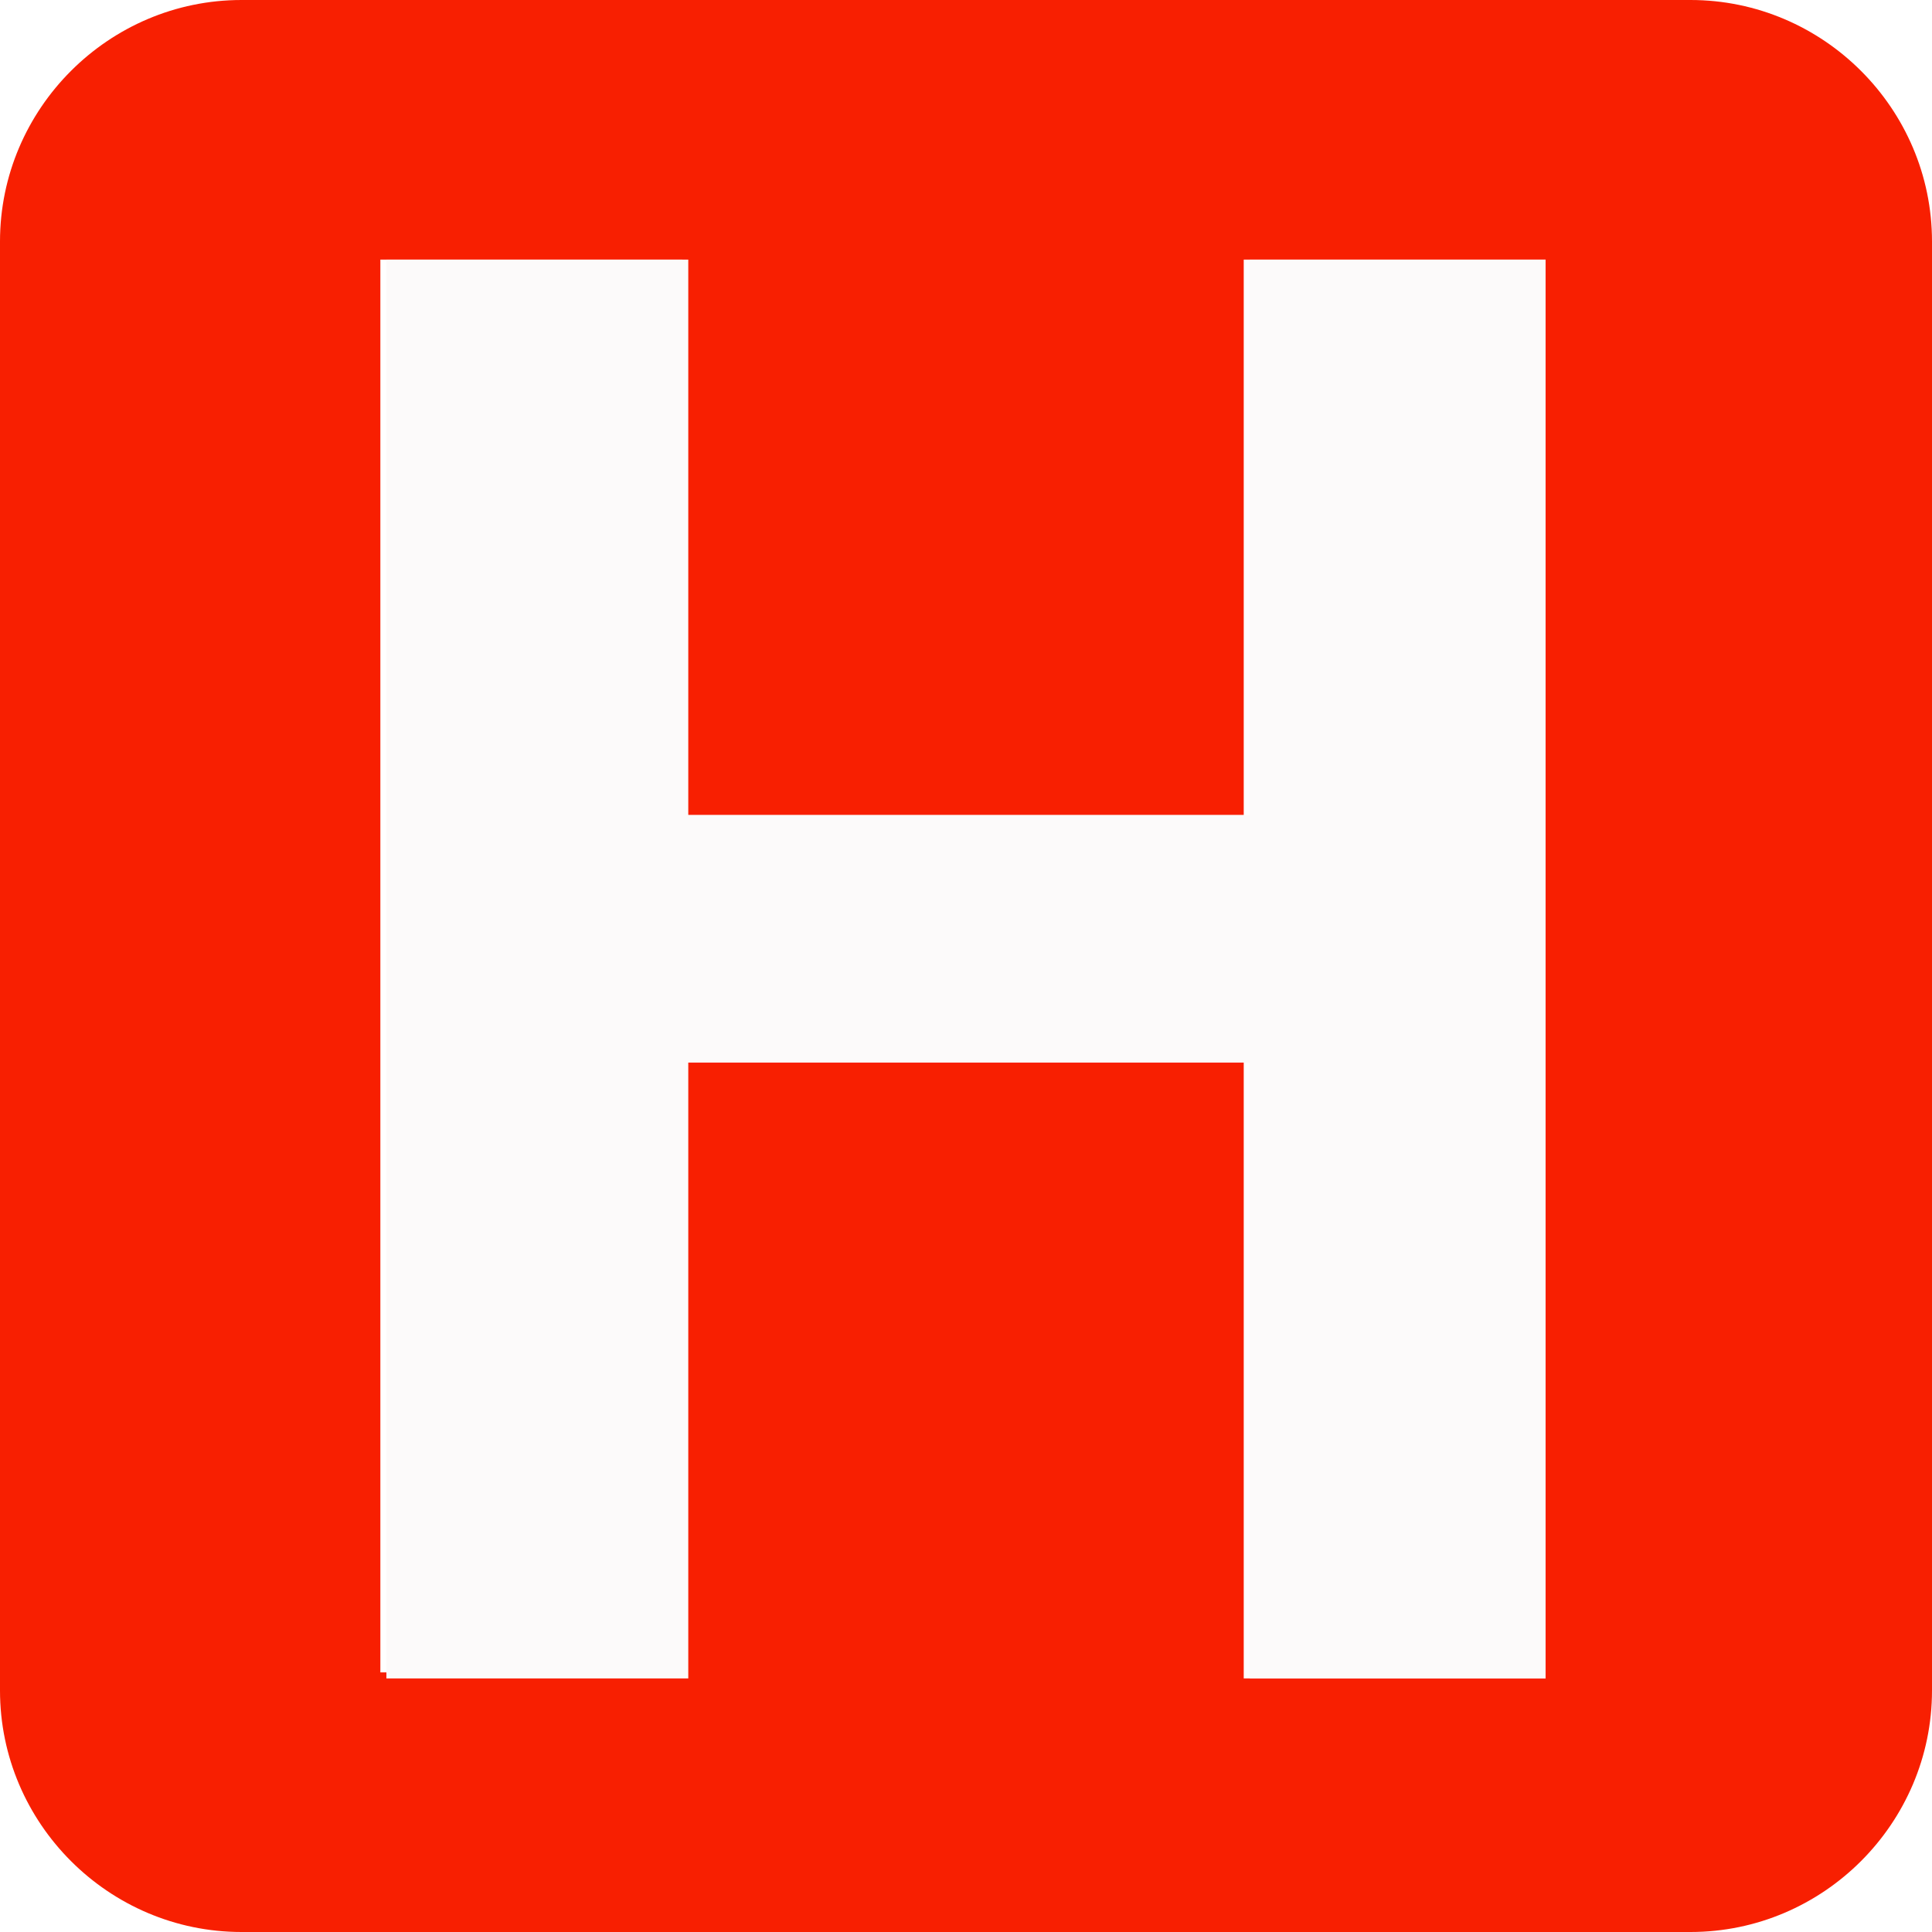
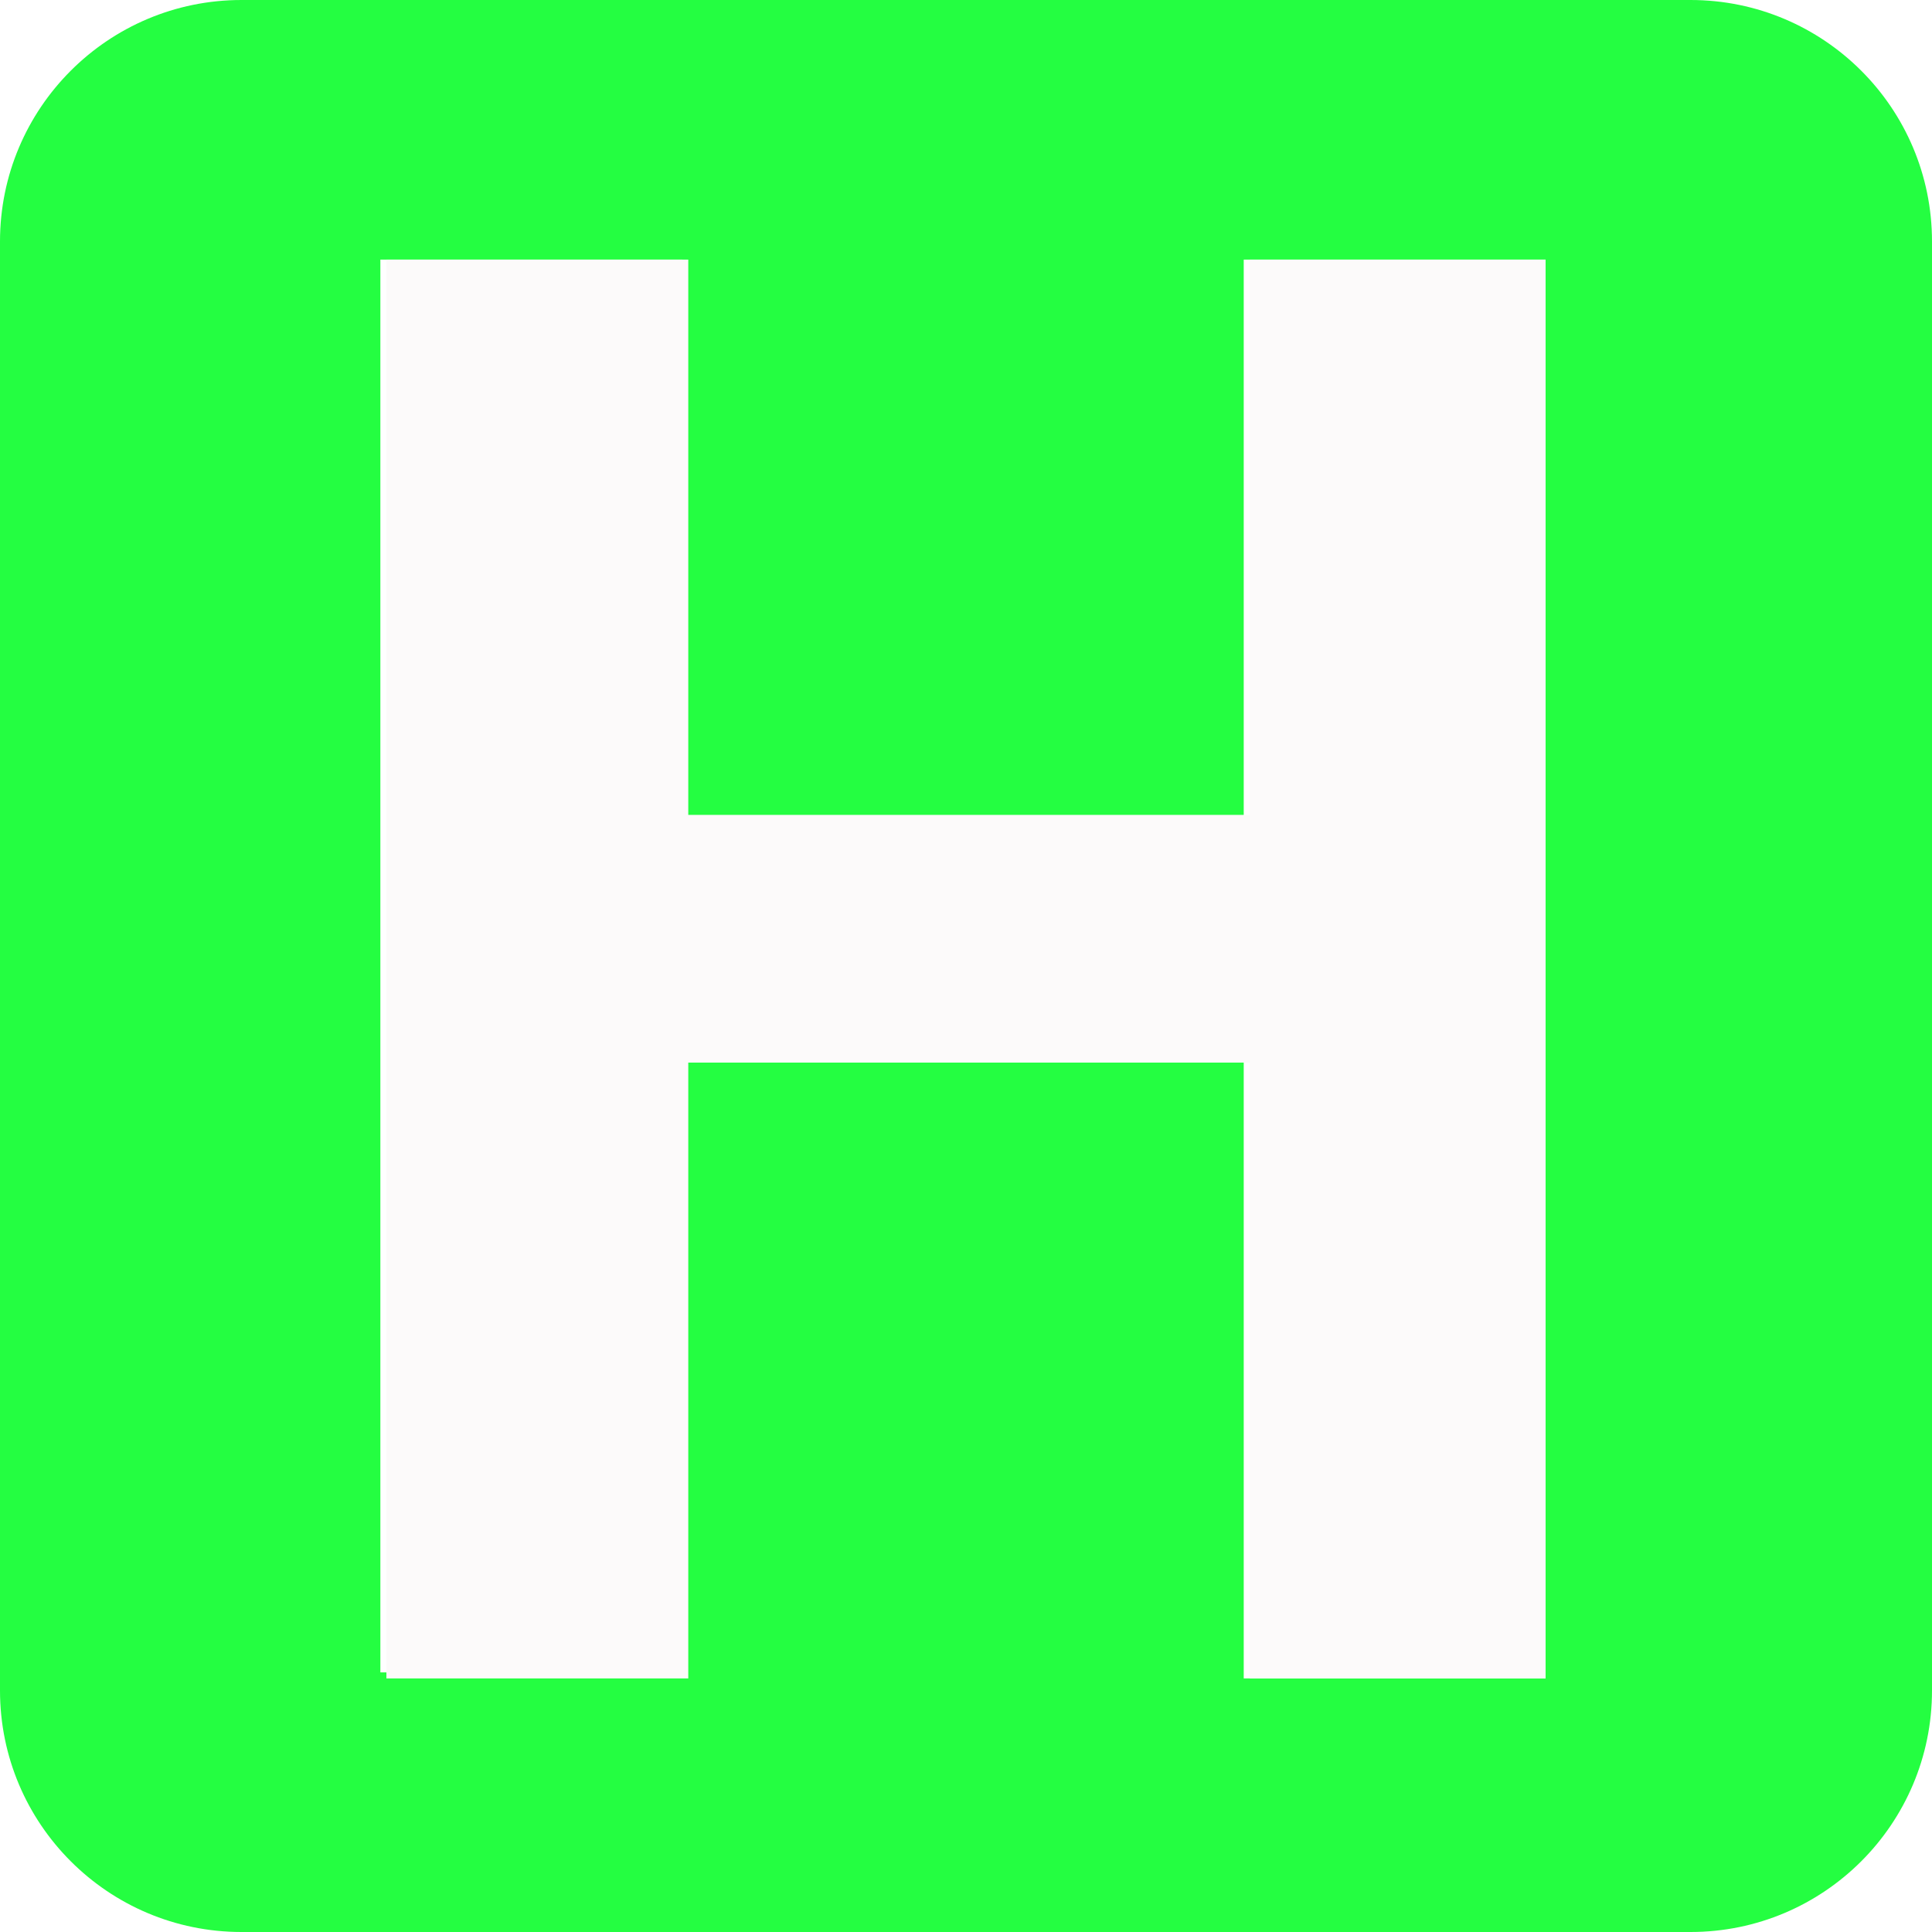
- <svg xmlns="http://www.w3.org/2000/svg" version="1.1" id="Layer_1" x="0px" y="0px" viewBox="0 0 32 32" style="enable-background:new 0 0 32 32;" xml:space="preserve">
-   <style type="text/css">
- 	.st0{fill:#F81F01;}
- 	.st1{fill:#FCFAFA;}
- </style>
-   <g id="Layer_2_1_">
-     <g id="Layer_1-2">
-       <path class="st0" d="M28,0H4C1.8,0,0,1.8,0,4v24c0,2.2,1.8,4,4,4h24c2.2,0,4-1.8,4-4V4C32,1.8,30.2,0,28,0z M25.6,27.8h-5V17.6    h-9.3v10.1h-5V4.3h5v9.2h9.3V4.3h5V27.8z" />
-       <polygon class="st1" points="20.7,13.5 11.4,13.5 11.4,4.3 6.4,4.3 6.4,27.8 11.4,27.8 11.4,17.6 20.7,17.6 20.7,27.8 25.6,27.8     25.6,4.3 20.7,4.3   " />
+ <svg xmlns="http://www.w3.org/2000/svg" viewBox="0 0 32 32">
+   <defs>
+     <style>.cls-1{fill:#24fe41;}.cls-2{fill:#fcfafa;}</style>
+   </defs>
+   <g id="Layer_2" data-name="Layer 2">
+     <g id="Layer_1-2" data-name="Layer 1">
+       <g id="Layer_2-2" data-name="Layer 2">
+         <g id="Layer_1-2-2" data-name="Layer 1-2">
+           <path class="cls-1" d="M28,0H4A4,4,0,0,0,0,4V28a4,4,0,0,0,4,4H28a4,4,0,0,0,4-4V4A4,4,0,0,0,28,0ZM25.6,27.8h-5V17.6H11.3V27.7h-5V4.3h5v9.2h9.3V4.3h5Z" />
+           <polygon class="cls-2" points="20.7 13.5 11.4 13.5 11.4 4.3 6.4 4.3 6.4 27.8 11.4 27.8 11.4 17.6 20.7 17.6 20.7 27.8 25.6 27.8 25.6 4.3 20.7 4.3 20.7 13.5" />
+         </g>
+       </g>
    </g>
  </g>
</svg>
